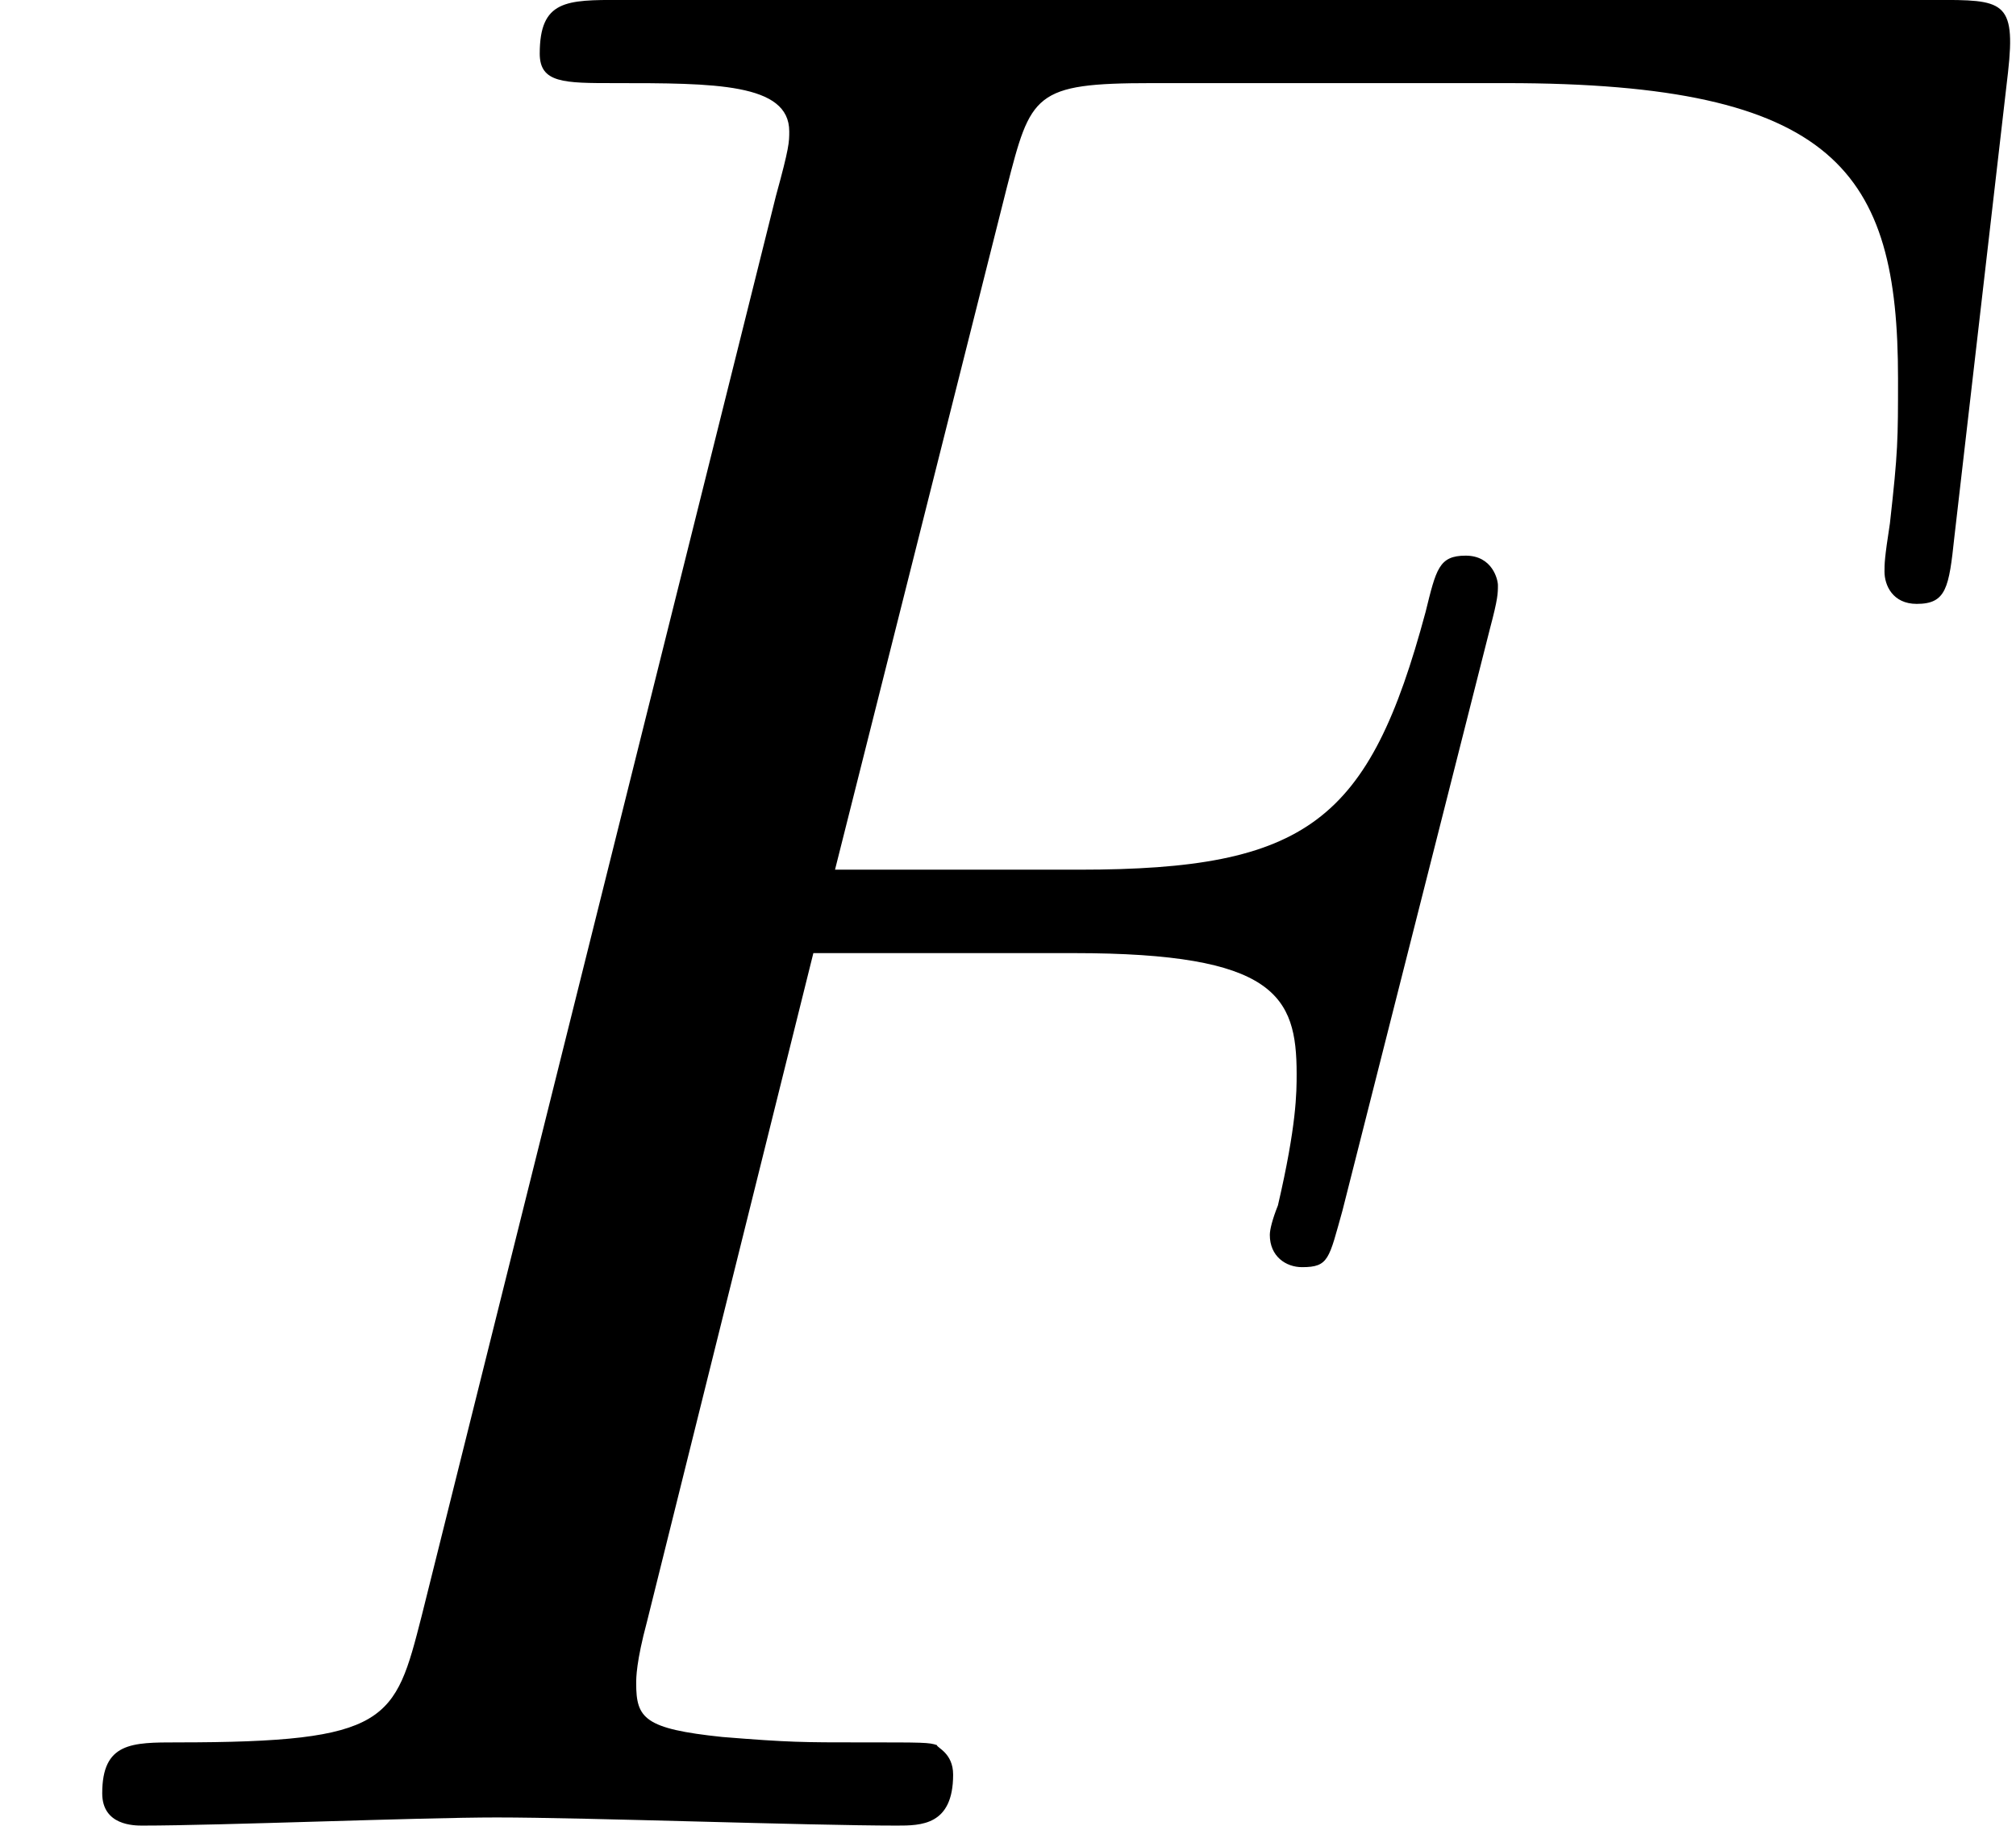
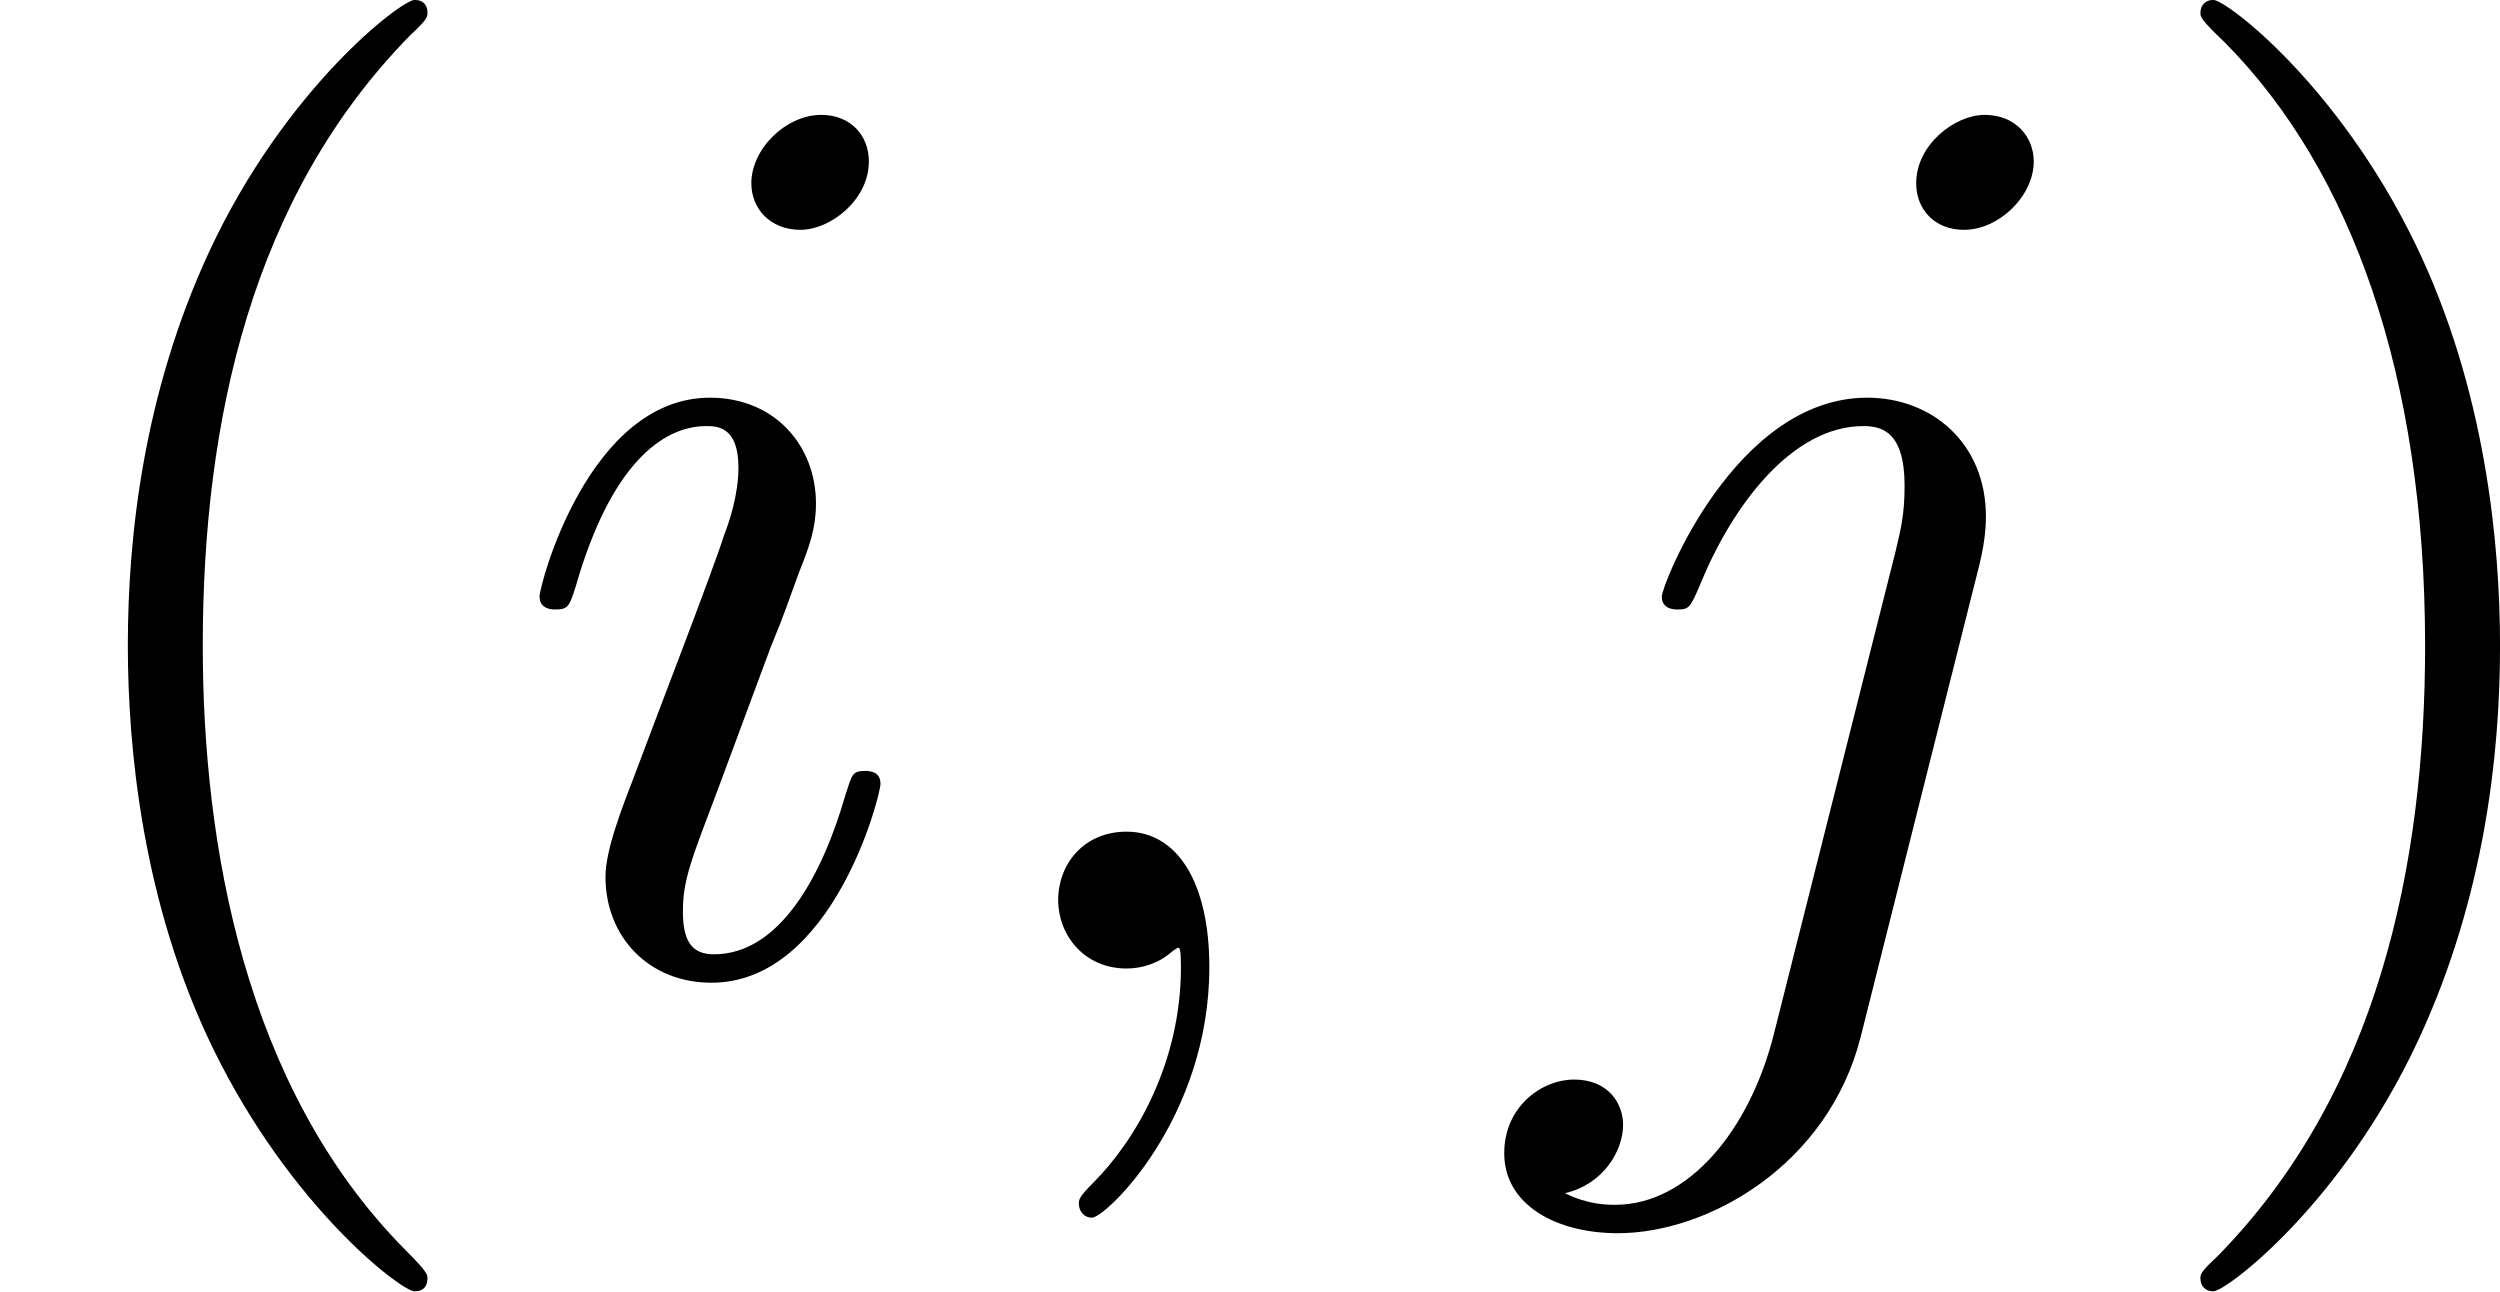
- <svg xmlns="http://www.w3.org/2000/svg" xmlns:xlink="http://www.w3.org/1999/xlink" version="1.1" width="11.47pt" height="10.385pt" viewBox="78.916 300.999 11.47 10.385">
+ <svg xmlns="http://www.w3.org/2000/svg" xmlns:xlink="http://www.w3.org/1999/xlink" version="1.1" width="29.566pt" height="15.273pt" viewBox="31.636 110.241 29.566 15.273">
  <defs>
-     <path id="g18-70" d="M3.305-3.545H4.364C5.182-3.545 5.269-3.371 5.269-3.055C5.269-2.978 5.269-2.847 5.193-2.52C5.171-2.465 5.16-2.422 5.16-2.4C5.16-2.313 5.225-2.269 5.291-2.269C5.4-2.269 5.4-2.302 5.455-2.498L6.055-4.865C6.087-4.985 6.087-5.007 6.087-5.04C6.087-5.062 6.065-5.16 5.956-5.16S5.836-5.105 5.793-4.931C5.564-4.08 5.313-3.884 4.385-3.884H3.393L4.091-6.655C4.189-7.036 4.2-7.08 4.68-7.08H6.12C7.462-7.08 7.713-6.72 7.713-5.88C7.713-5.629 7.713-5.585 7.68-5.291C7.658-5.149 7.658-5.127 7.658-5.095C7.658-5.04 7.691-4.964 7.789-4.964C7.909-4.964 7.92-5.029 7.942-5.236L8.16-7.124C8.193-7.418 8.138-7.418 7.865-7.418H2.52C2.302-7.418 2.193-7.418 2.193-7.2C2.193-7.08 2.291-7.08 2.498-7.08C2.902-7.08 3.207-7.08 3.207-6.884C3.207-6.84 3.207-6.818 3.153-6.622L1.713-.851C1.604-.425 1.582-.338 .72-.338C.535-.338 .415-.338 .415-.131C.415 0 .545 0 .578 0C.895 0 1.702-.033 2.018-.033C2.378-.033 3.284 0 3.644 0C3.742 0 3.873 0 3.873-.207C3.873-.295 3.807-.316 3.807-.327C3.775-.338 3.753-.338 3.502-.338C3.262-.338 3.207-.338 2.935-.36C2.618-.393 2.585-.436 2.585-.578C2.585-.6 2.585-.665 2.629-.829L3.305-3.545Z" />
+     <path id="g18-59" d="M2.215-.011C2.215-.731 1.942-1.156 1.516-1.156C1.156-1.156 .938-.884 .938-.578C.938-.284 1.156 0 1.516 0C1.647 0 1.789-.044 1.898-.142C1.931-.164 1.942-.175 1.953-.175S1.975-.164 1.975-.011C1.975 .796 1.593 1.451 1.233 1.811C1.113 1.931 1.113 1.953 1.113 1.985C1.113 2.062 1.167 2.105 1.222 2.105C1.342 2.105 2.215 1.265 2.215-.011Z" />
+     <path id="g18-105" d="M3.098-6.818C3.098-7.036 2.945-7.211 2.695-7.211C2.4-7.211 2.105-6.927 2.105-6.633C2.105-6.425 2.258-6.24 2.52-6.24C2.771-6.24 3.098-6.491 3.098-6.818ZM2.269-2.716C2.4-3.033 2.4-3.055 2.509-3.349C2.596-3.567 2.651-3.72 2.651-3.927C2.651-4.418 2.302-4.822 1.756-4.822C.731-4.822 .316-3.24 .316-3.142C.316-3.033 .425-3.033 .447-3.033C.556-3.033 .567-3.055 .622-3.229C.916-4.255 1.353-4.582 1.724-4.582C1.811-4.582 1.996-4.582 1.996-4.233C1.996-4.004 1.92-3.775 1.876-3.665C1.789-3.382 1.298-2.116 1.124-1.647C1.015-1.364 .873-1.004 .873-.775C.873-.262 1.244 .12 1.767 .12C2.793 .12 3.196-1.462 3.196-1.56C3.196-1.669 3.098-1.669 3.065-1.669C2.956-1.669 2.956-1.636 2.902-1.473C2.705-.785 2.345-.12 1.789-.12C1.604-.12 1.527-.229 1.527-.48C1.527-.753 1.593-.905 1.844-1.571L2.269-2.716Z" />
+     <path id="g18-106" d="M4.331-6.818C4.331-7.025 4.178-7.211 3.916-7.211C3.665-7.211 3.338-6.96 3.338-6.633C3.338-6.415 3.491-6.24 3.742-6.24C4.036-6.24 4.331-6.524 4.331-6.818ZM2.138 .545C1.931 1.375 1.407 1.996 .796 1.996C.731 1.996 .567 1.996 .371 1.898C.698 1.822 .862 1.538 .862 1.32C.862 1.145 .742 .938 .447 .938C.175 .938-.142 1.167-.142 1.56C-.142 1.996 .295 2.236 .818 2.236C1.582 2.236 2.596 1.658 2.869 .578L3.873-3.415C3.927-3.633 3.927-3.785 3.927-3.818C3.927-4.44 3.469-4.822 2.924-4.822C1.811-4.822 1.189-3.24 1.189-3.142C1.189-3.033 1.298-3.033 1.32-3.033C1.418-3.033 1.429-3.044 1.516-3.251C1.789-3.916 2.291-4.582 2.891-4.582C3.044-4.582 3.24-4.538 3.24-4.08C3.24-3.829 3.207-3.709 3.164-3.524L2.138 .545Z" />
+     <path id="g27-40" d="M3.611 2.618C3.611 2.585 3.611 2.564 3.425 2.378C2.062 1.004 1.713-1.058 1.713-2.727C1.713-4.625 2.127-6.524 3.469-7.887C3.611-8.018 3.611-8.04 3.611-8.073C3.611-8.149 3.567-8.182 3.502-8.182C3.393-8.182 2.411-7.44 1.767-6.055C1.211-4.855 1.08-3.644 1.08-2.727C1.08-1.876 1.2-.556 1.8 .676C2.455 2.018 3.393 2.727 3.502 2.727C3.567 2.727 3.611 2.695 3.611 2.618Z" />
+     <path id="g27-41" d="M3.153-2.727C3.153-3.578 3.033-4.898 2.433-6.131C1.778-7.473 .84-8.182 .731-8.182C.665-8.182 .622-8.138 .622-8.073C.622-8.04 .622-8.018 .829-7.822C1.898-6.742 2.52-5.007 2.52-2.727C2.52-.862 2.116 1.058 .764 2.433C.622 2.564 .622 2.585 .622 2.618C.622 2.684 .665 2.727 .731 2.727C.84 2.727 1.822 1.985 2.465 .6C3.022-.6 3.153-1.811 3.153-2.727Z" />
  </defs>
  <g id="page1" transform="matrix(1.4 0 0 1.4 0 0)">
-     <use x="56.369" y="222.417" xlink:href="#g18-70" />
+     <use x="22.597" y="86.925" xlink:href="#g27-40" />
+     <use x="26.839" y="86.925" xlink:href="#g18-105" />
+     <use x="30.598" y="86.925" xlink:href="#g18-59" />
+     <use x="35.446" y="86.925" xlink:href="#g18-106" />
+     <use x="40.563" y="86.925" xlink:href="#g27-41" />
  </g>
</svg>
